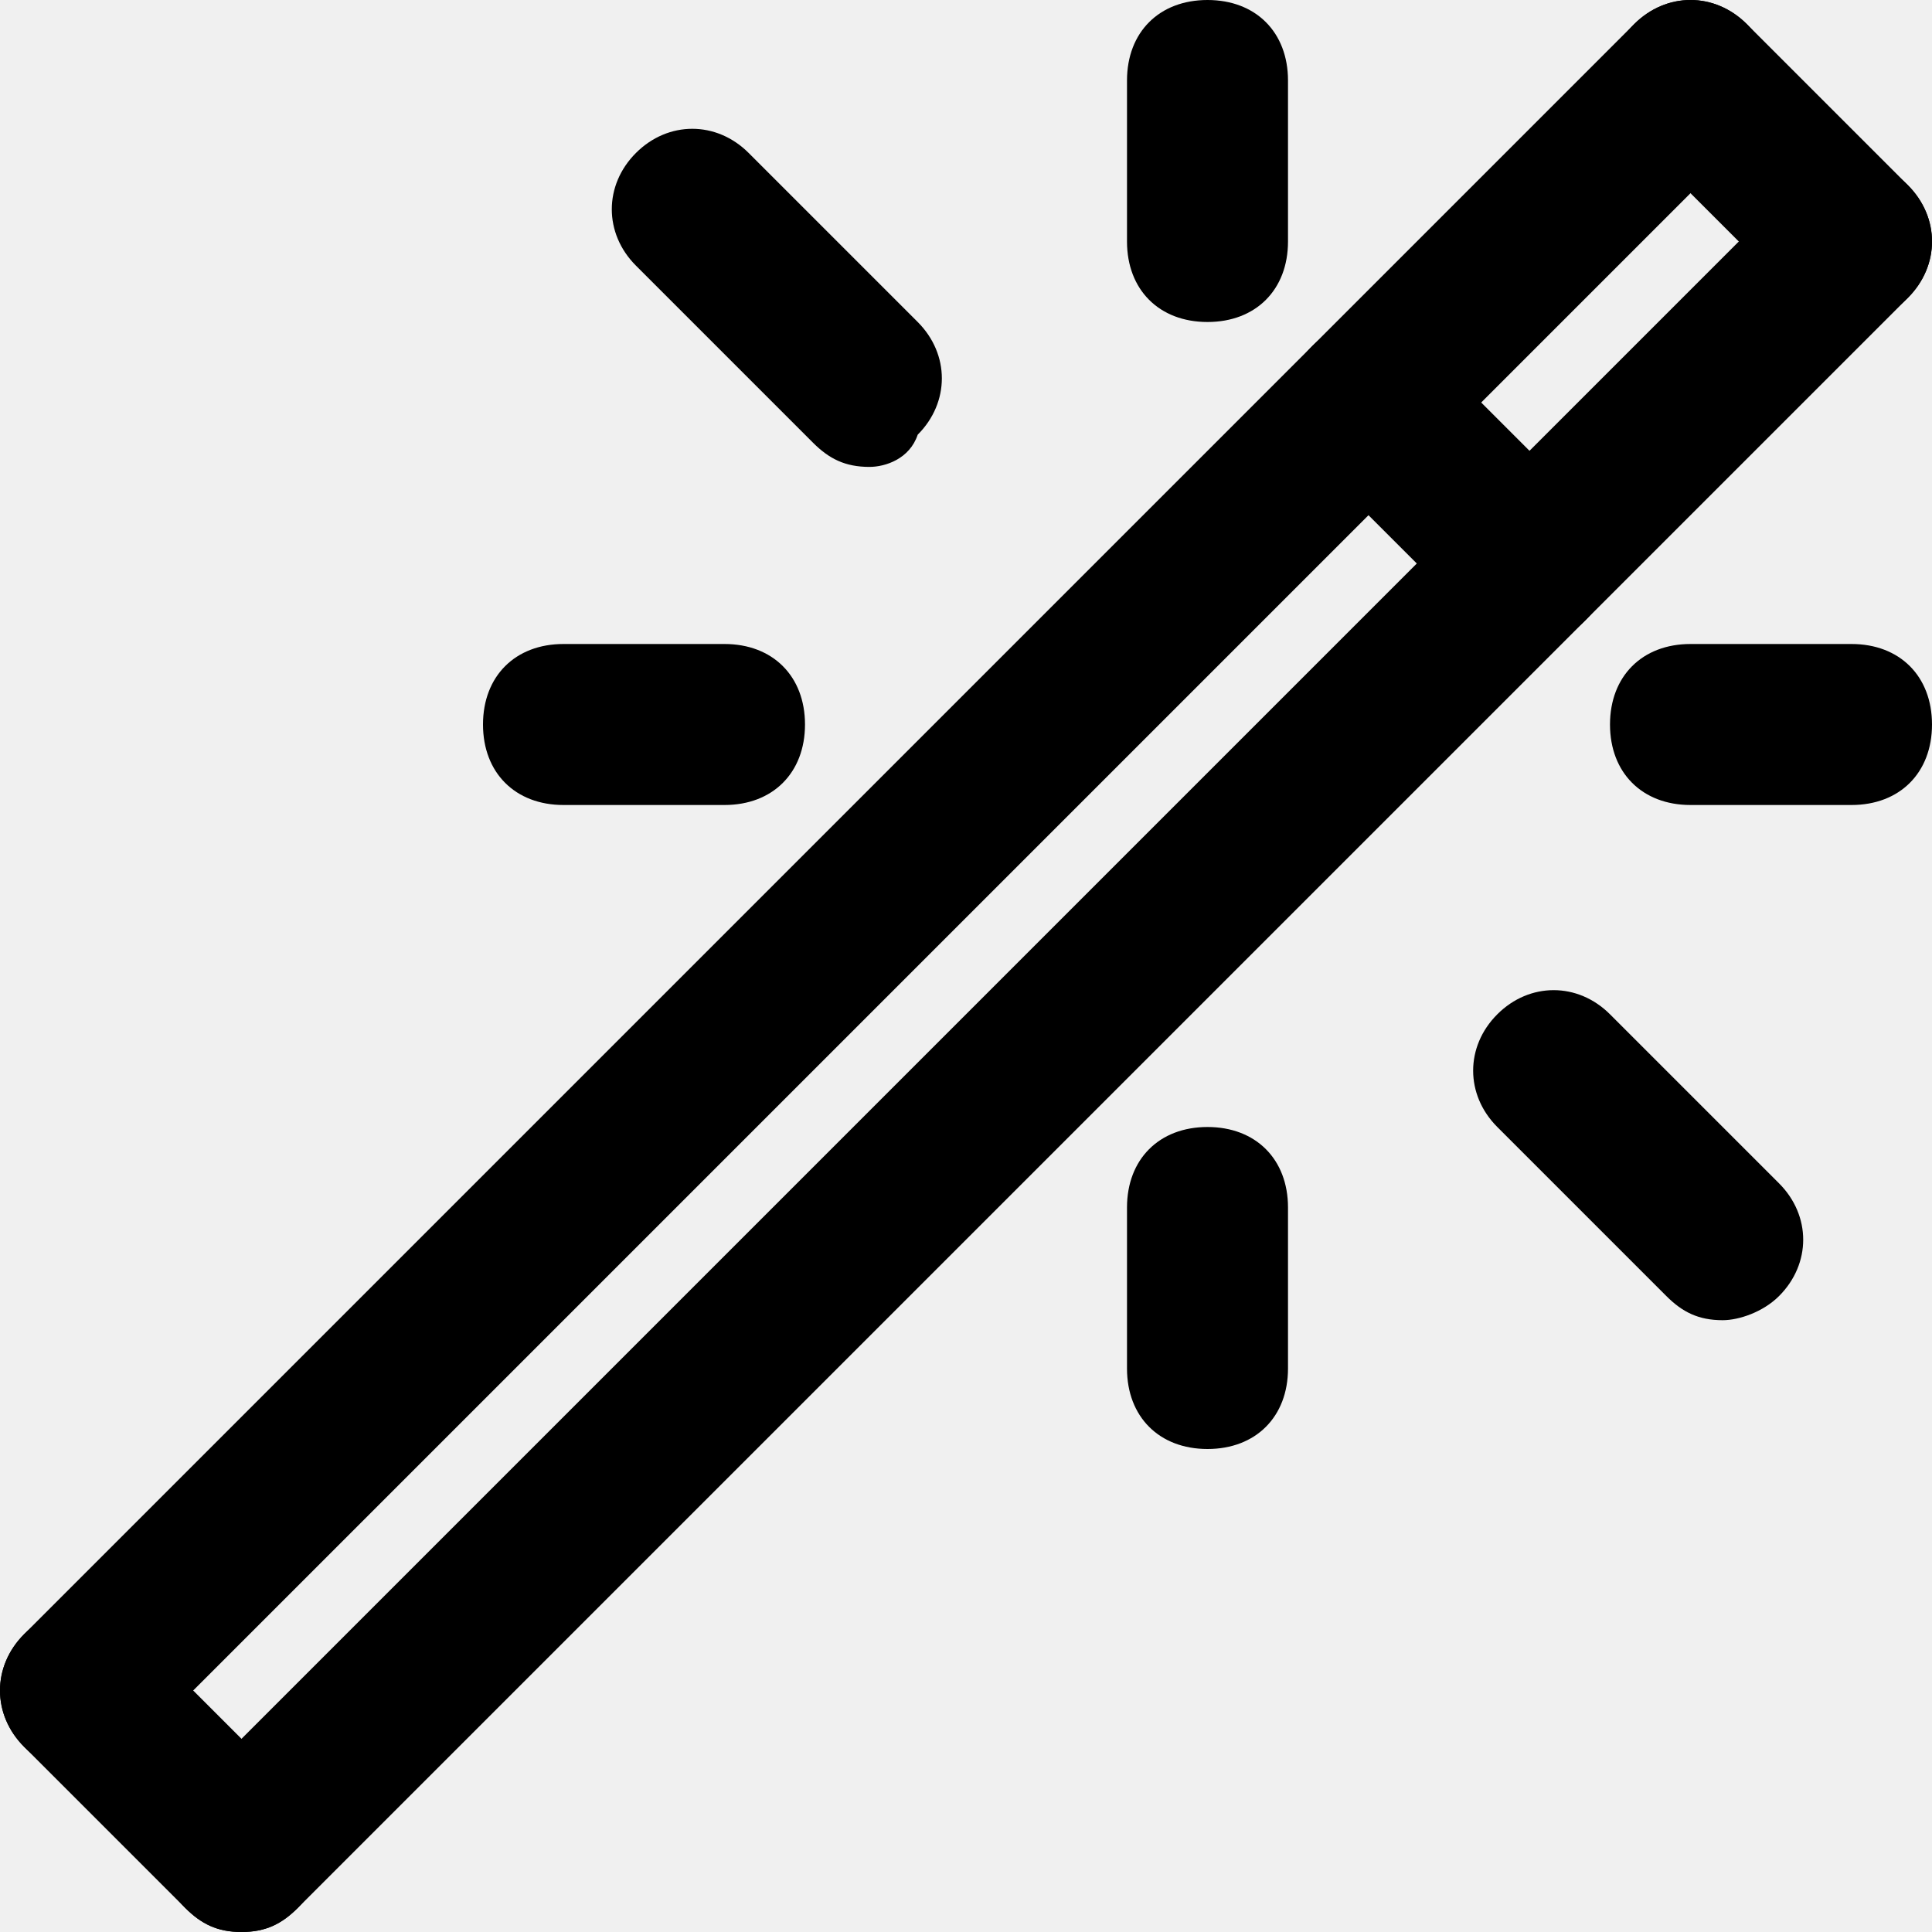
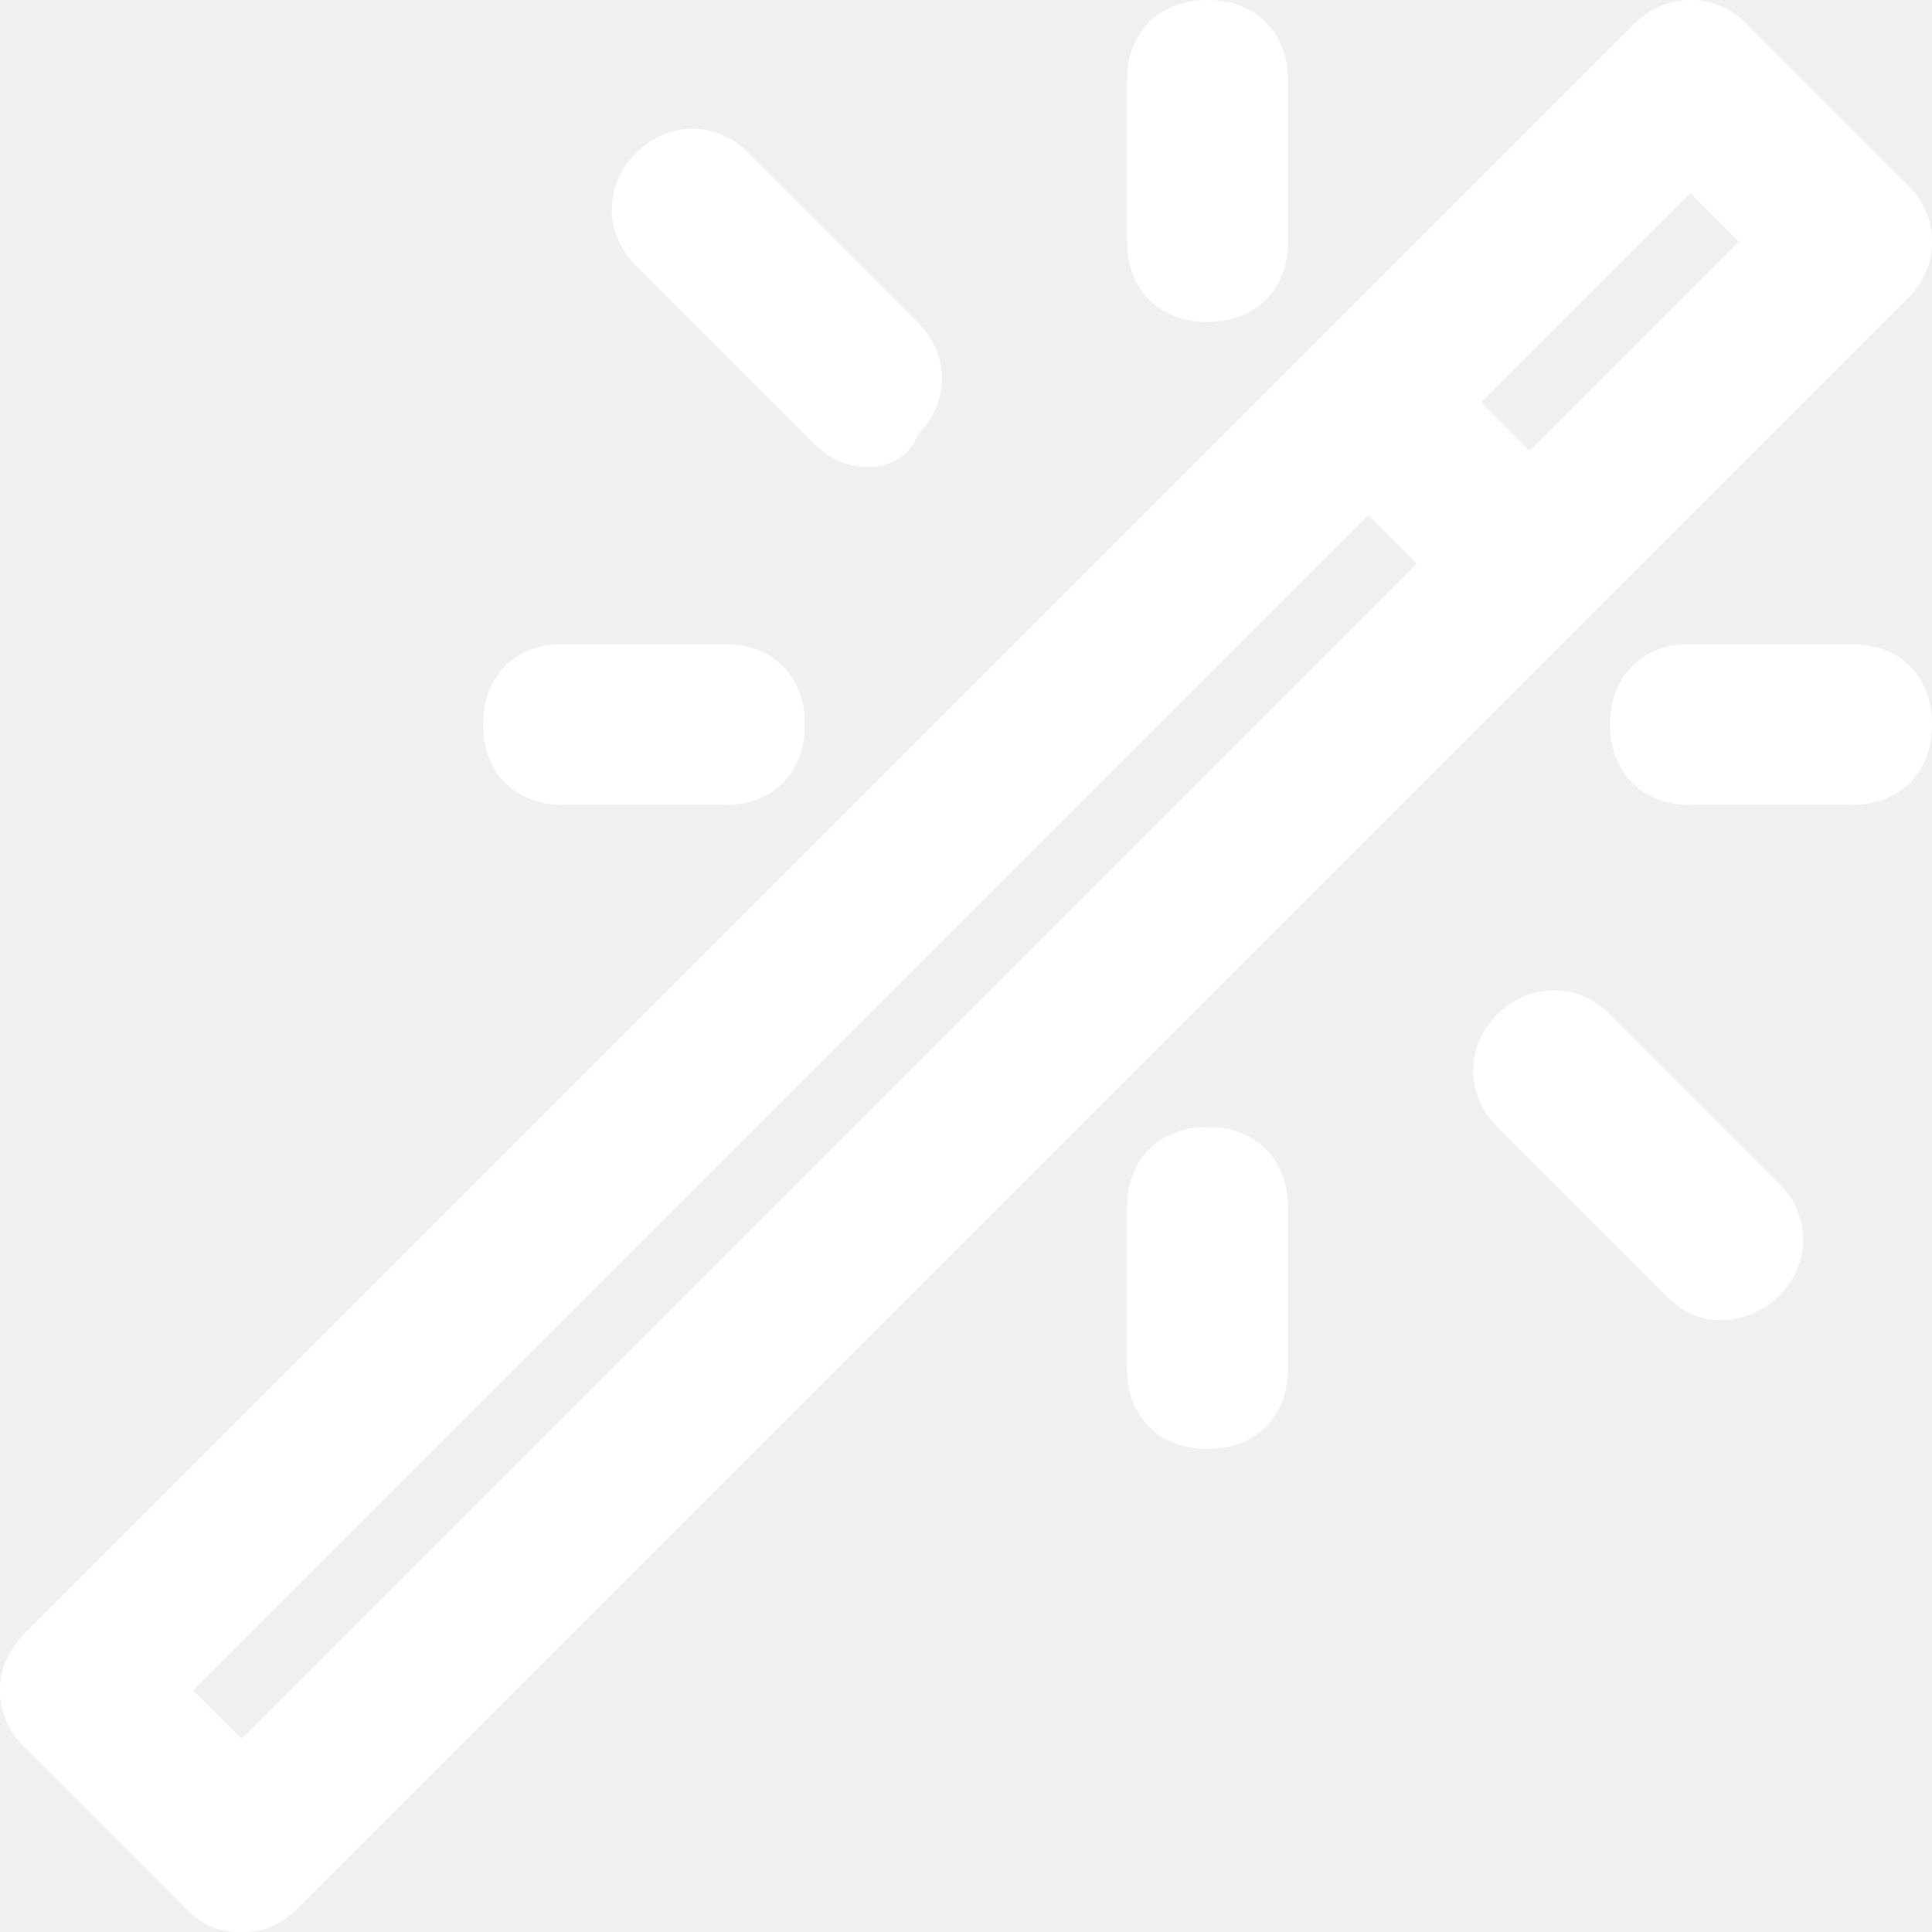
- <svg xmlns="http://www.w3.org/2000/svg" fill="#000000" version="1.1" id="Layer_1" width="800px" height="800px" viewBox="0 0 24 24" enable-background="new 0 0 24 24" xml:space="preserve">
+ <svg xmlns="http://www.w3.org/2000/svg" fill="#ffffff" version="1.1" id="Layer_1" width="800px" height="800px" viewBox="0 0 24 24" enable-background="new 0 0 24 24" xml:space="preserve">
  <g>
    <g>
      <g>
        <path d="M3,24c-0.3,0-0.5-0.1-0.7-0.3l-2-2c-0.4-0.4-0.4-1,0-1.4s1-0.4,1.4,0l2,2c0.4,0.4,0.4,1,0,1.4C3.5,23.9,3.3,24,3,24z" />
      </g>
    </g>
    <g>
      <g>
        <path d="M3,24c-0.3,0-0.5-0.1-0.7-0.3c-0.4-0.4-0.4-1,0-1.4l20-20c0.4-0.4,1-0.4,1.4,0s0.4,1,0,1.4l-20,20C3.5,23.9,3.3,24,3,24z     " />
      </g>
    </g>
    <g>
      <g>
        <path d="M23,4c-0.3,0-0.5-0.1-0.7-0.3l-2-2c-0.4-0.4-0.4-1,0-1.4s1-0.4,1.4,0l2,2c0.4,0.4,0.4,1,0,1.4C23.5,3.9,23.3,4,23,4z" />
      </g>
    </g>
    <g>
      <g>
        <path d="M1,22c-0.3,0-0.5-0.1-0.7-0.3c-0.4-0.4-0.4-1,0-1.4l20-20c0.4-0.4,1-0.4,1.4,0s0.4,1,0,1.4l-20,20C1.5,21.9,1.3,22,1,22z     " />
      </g>
    </g>
    <g>
      <g>
        <path d="M19,8c-0.3,0-0.5-0.1-0.7-0.3l-2-2c-0.4-0.4-0.4-1,0-1.4s1-0.4,1.4,0l2,2c0.4,0.4,0.4,1,0,1.4C19.5,7.9,19.3,8,19,8z" />
      </g>
    </g>
    <g>
      <g>
        <path d="M15,18c-0.6,0-1-0.4-1-1v-2c0-0.6,0.4-1,1-1s1,0.4,1,1v2C16,17.6,15.6,18,15,18z" />
      </g>
    </g>
    <g>
      <g>
        <path d="M15,4c-0.6,0-1-0.4-1-1V1c0-0.6,0.4-1,1-1s1,0.4,1,1v2C16,3.6,15.6,4,15,4z" />
      </g>
    </g>
    <g>
      <g>
        <path d="M9,10H7c-0.6,0-1-0.4-1-1s0.4-1,1-1h2c0.6,0,1,0.4,1,1S9.6,10,9,10z" />
      </g>
    </g>
    <g>
      <g>
        <path d="M23,10h-2c-0.6,0-1-0.4-1-1s0.4-1,1-1h2c0.6,0,1,0.4,1,1S23.6,10,23,10z" />
      </g>
    </g>
    <g>
      <g>
        <path d="M10.8,5.8c-0.3,0-0.5-0.1-0.7-0.3L7.9,3.3c-0.4-0.4-0.4-1,0-1.4s1-0.4,1.4,0l2.1,2.1c0.4,0.4,0.4,1,0,1.4     C11.3,5.7,11,5.8,10.8,5.8z" />
      </g>
    </g>
    <g>
      <g>
        <path d="M21.4,16.4c-0.3,0-0.5-0.1-0.7-0.3l-2.1-2.1c-0.4-0.4-0.4-1,0-1.4s1-0.4,1.4,0l2.1,2.1c0.4,0.4,0.4,1,0,1.4     C21.9,16.3,21.6,16.4,21.4,16.4z" />
      </g>
    </g>
  </g>
</svg>
